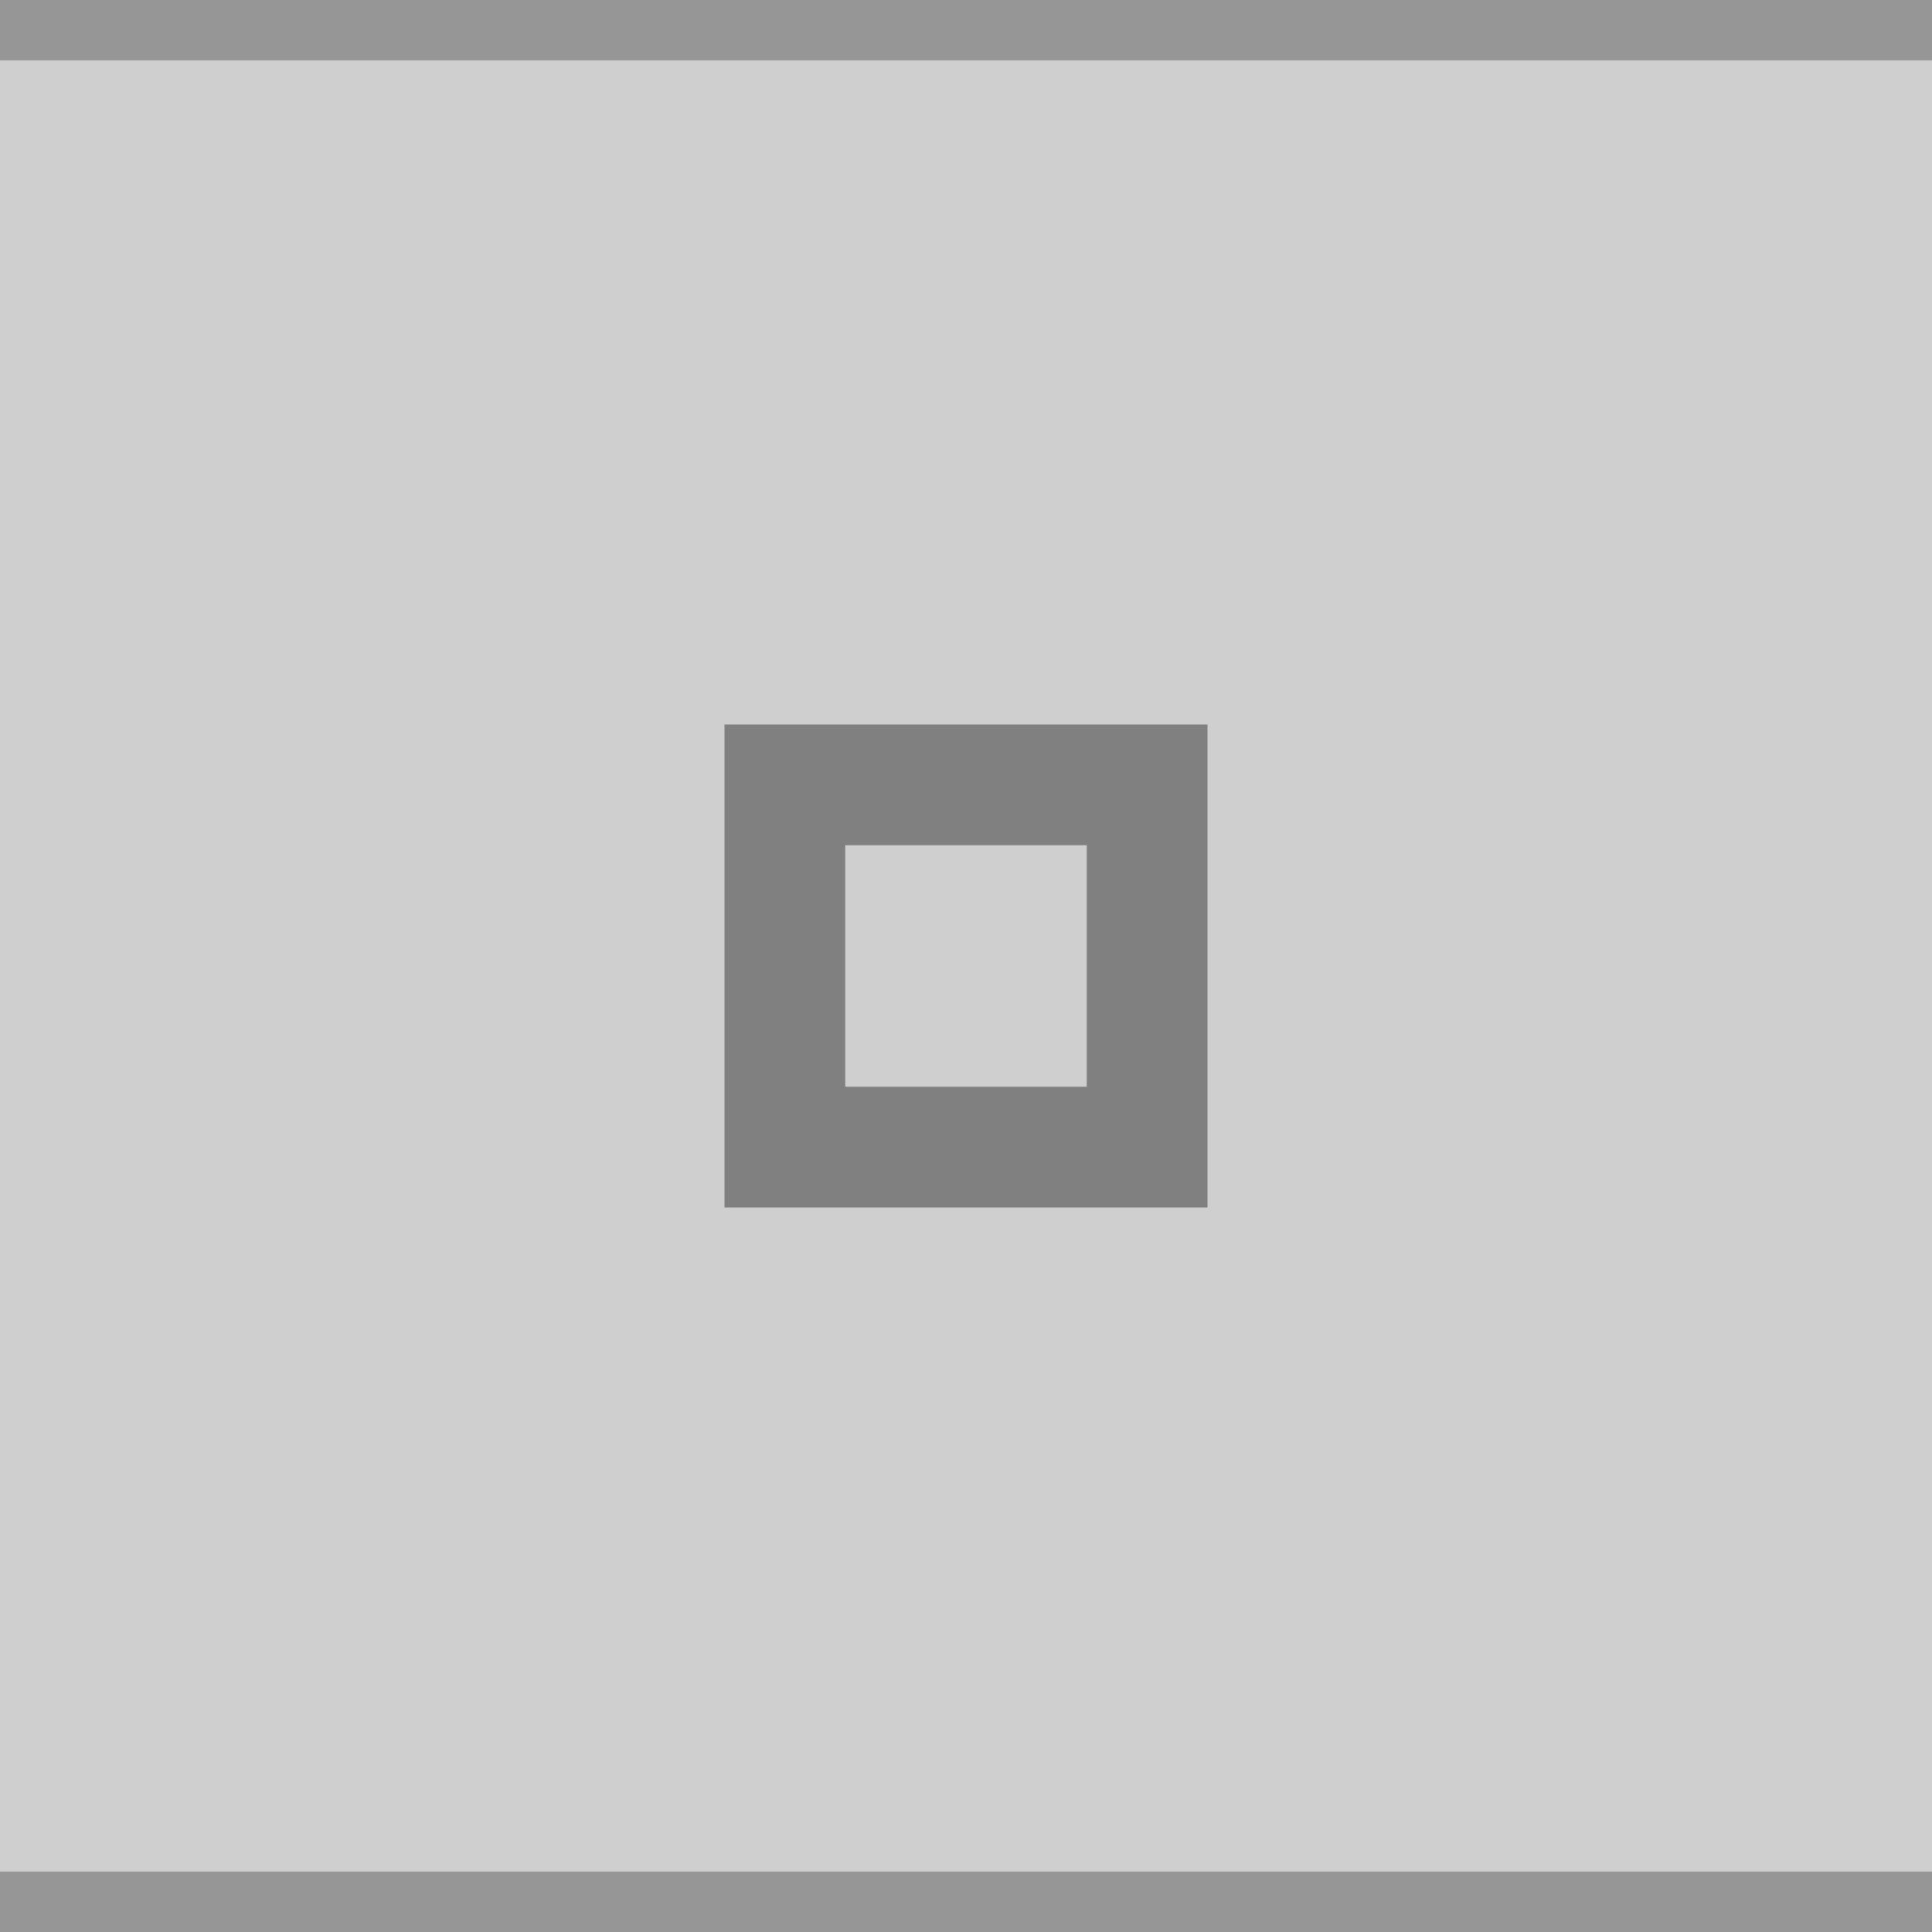
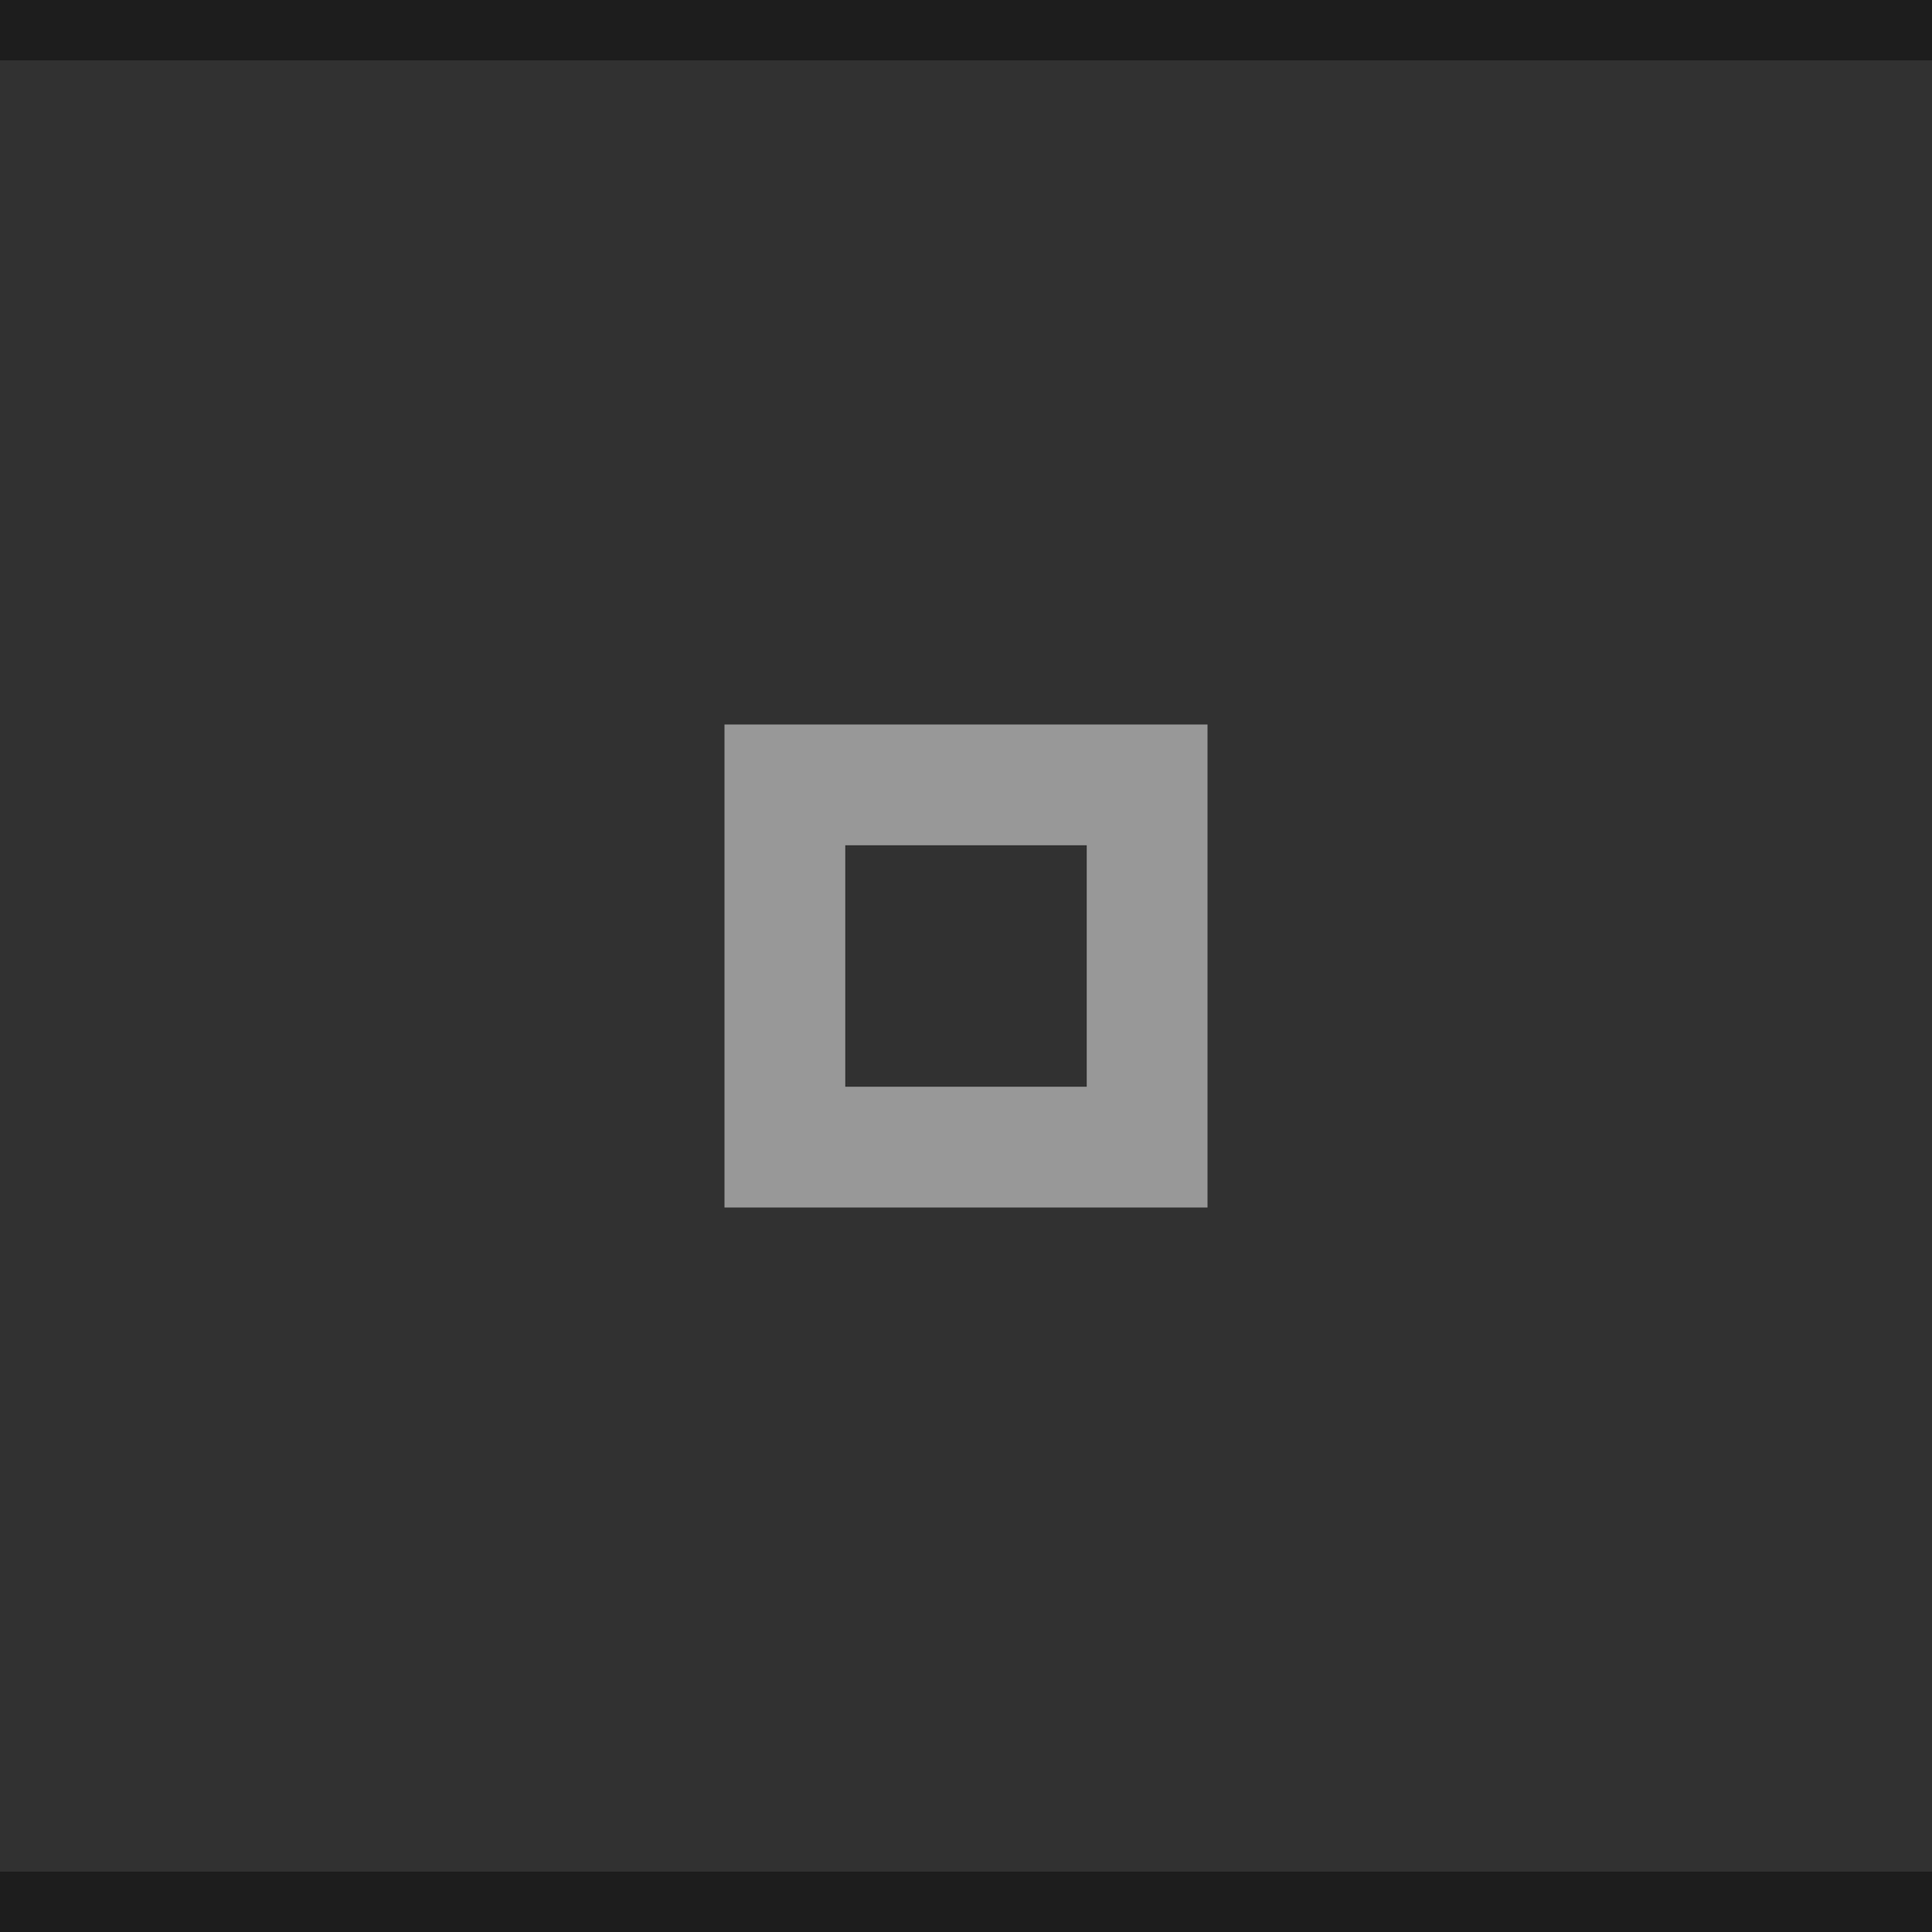
- <svg xmlns="http://www.w3.org/2000/svg" id="svg12" version="1.1" viewBox="0 0 32 32" height="32" width="32">
+ <svg xmlns="http://www.w3.org/2000/svg" width="32" height="32" viewBox="0 0 32 32" version="1.1" id="svg12">
  <defs id="defs16" />
-   <rect style="fill:#cfcfcf;fill-opacity:1" id="rect2" fill="#D6D6D6" height="32" width="32" />
-   <rect style="fill:#969696;fill-opacity:1" id="rect4" fill-opacity="0.4" fill="#FFFFFF" height="1" width="32" />
-   <g id="g10" opacity="0.38" fill="#000000">
-     <circle id="circle6" opacity="0" r="12" cy="16" cx="16" />
-     <path id="path8" d="m12 12v8h8v-8zm2 2h4v4h-4z" />
+   <rect width="32" height="32" fill="#E0E0E0" id="rect2" style="fill:#313131;fill-opacity:1" />
+   <rect width="32" height="1" fill="#FFFFFF" fill-opacity="0.4" id="rect4" style="fill:#1d1d1d;fill-opacity:1" />
+   <g style="fill:#ffffff;fill-opacity:1;opacity:0.5" fill="#000000" opacity="0.6" id="g10">
+     <circle style="fill:#ffffff;fill-opacity:1" cx="16" cy="16" r="12" opacity="0" id="circle6" />
+     <path style="fill:#ffffff;fill-opacity:1" d="m12 12v8h8v-8zm2 2h4v4h-4z" id="path8" />
  </g>
-   <rect y="31" x="0" width="32" height="1" fill="#FFFFFF" fill-opacity="0.4" id="rect112" style="fill:#969696;fill-opacity:1" />
+   <rect style="fill:#1d1d1d;fill-opacity:1" id="rect112" fill-opacity="0.4" fill="#FFFFFF" height="1" width="32" x="0" y="31" />
</svg>
